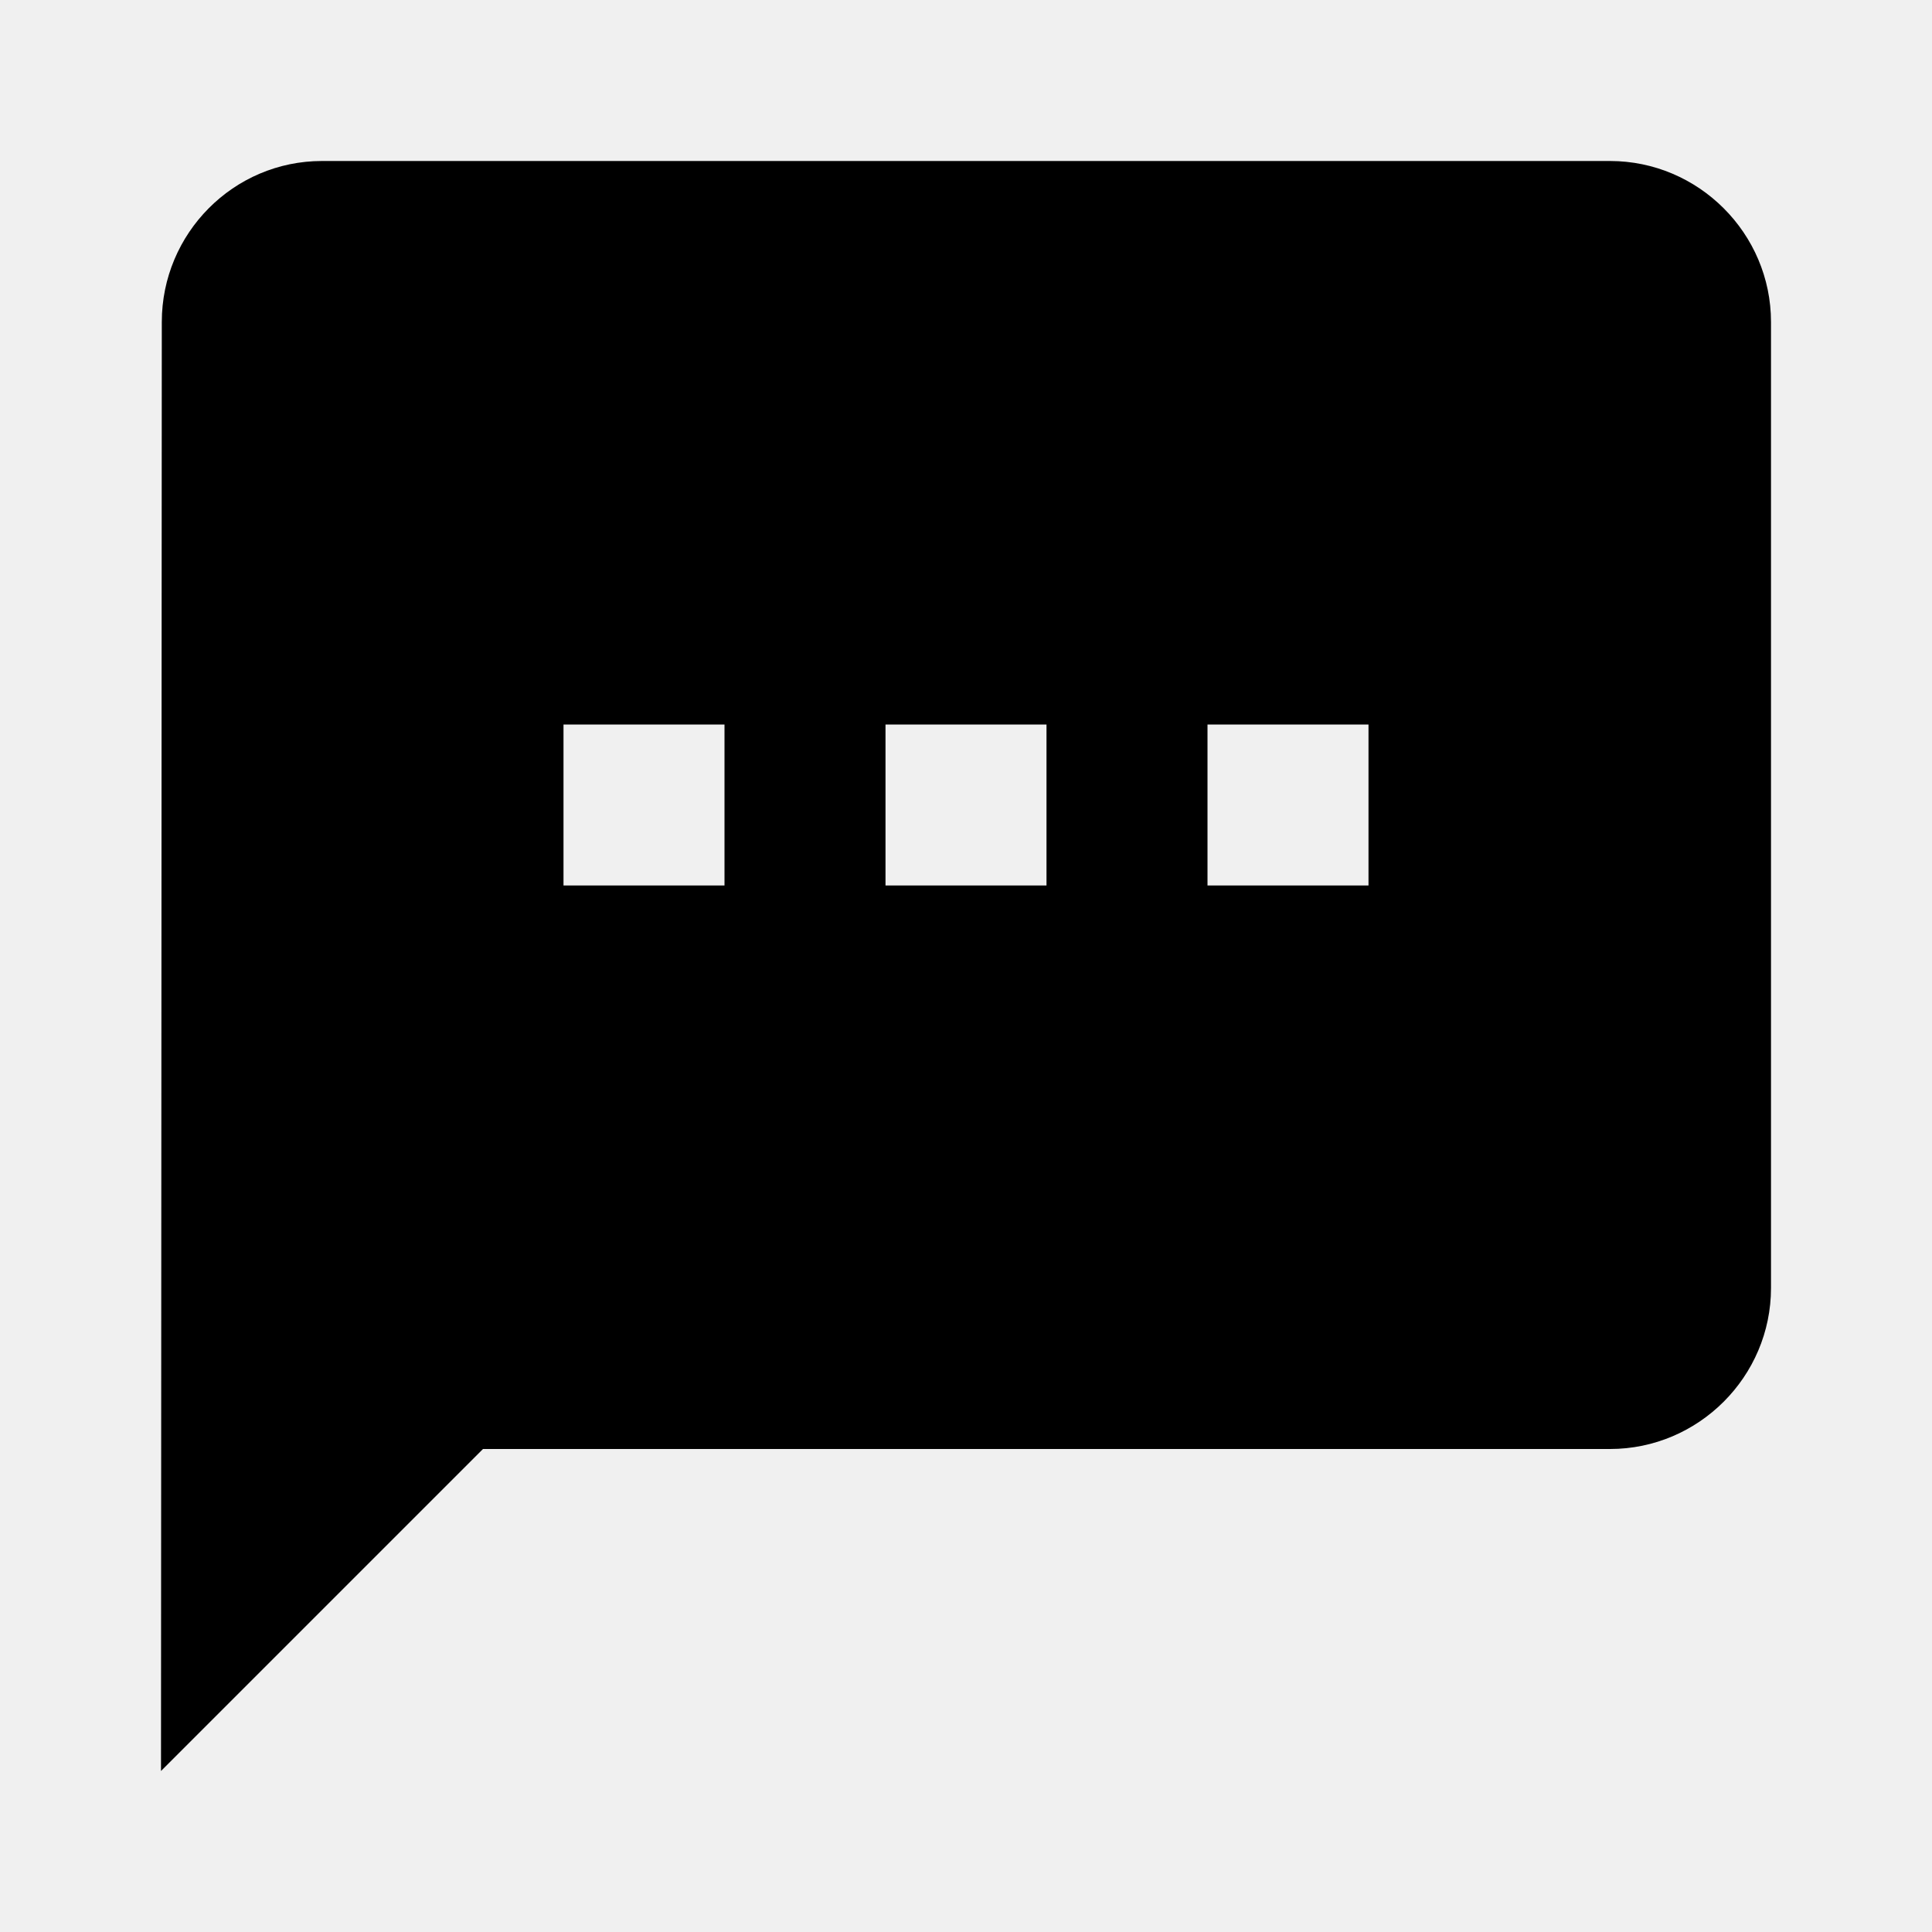
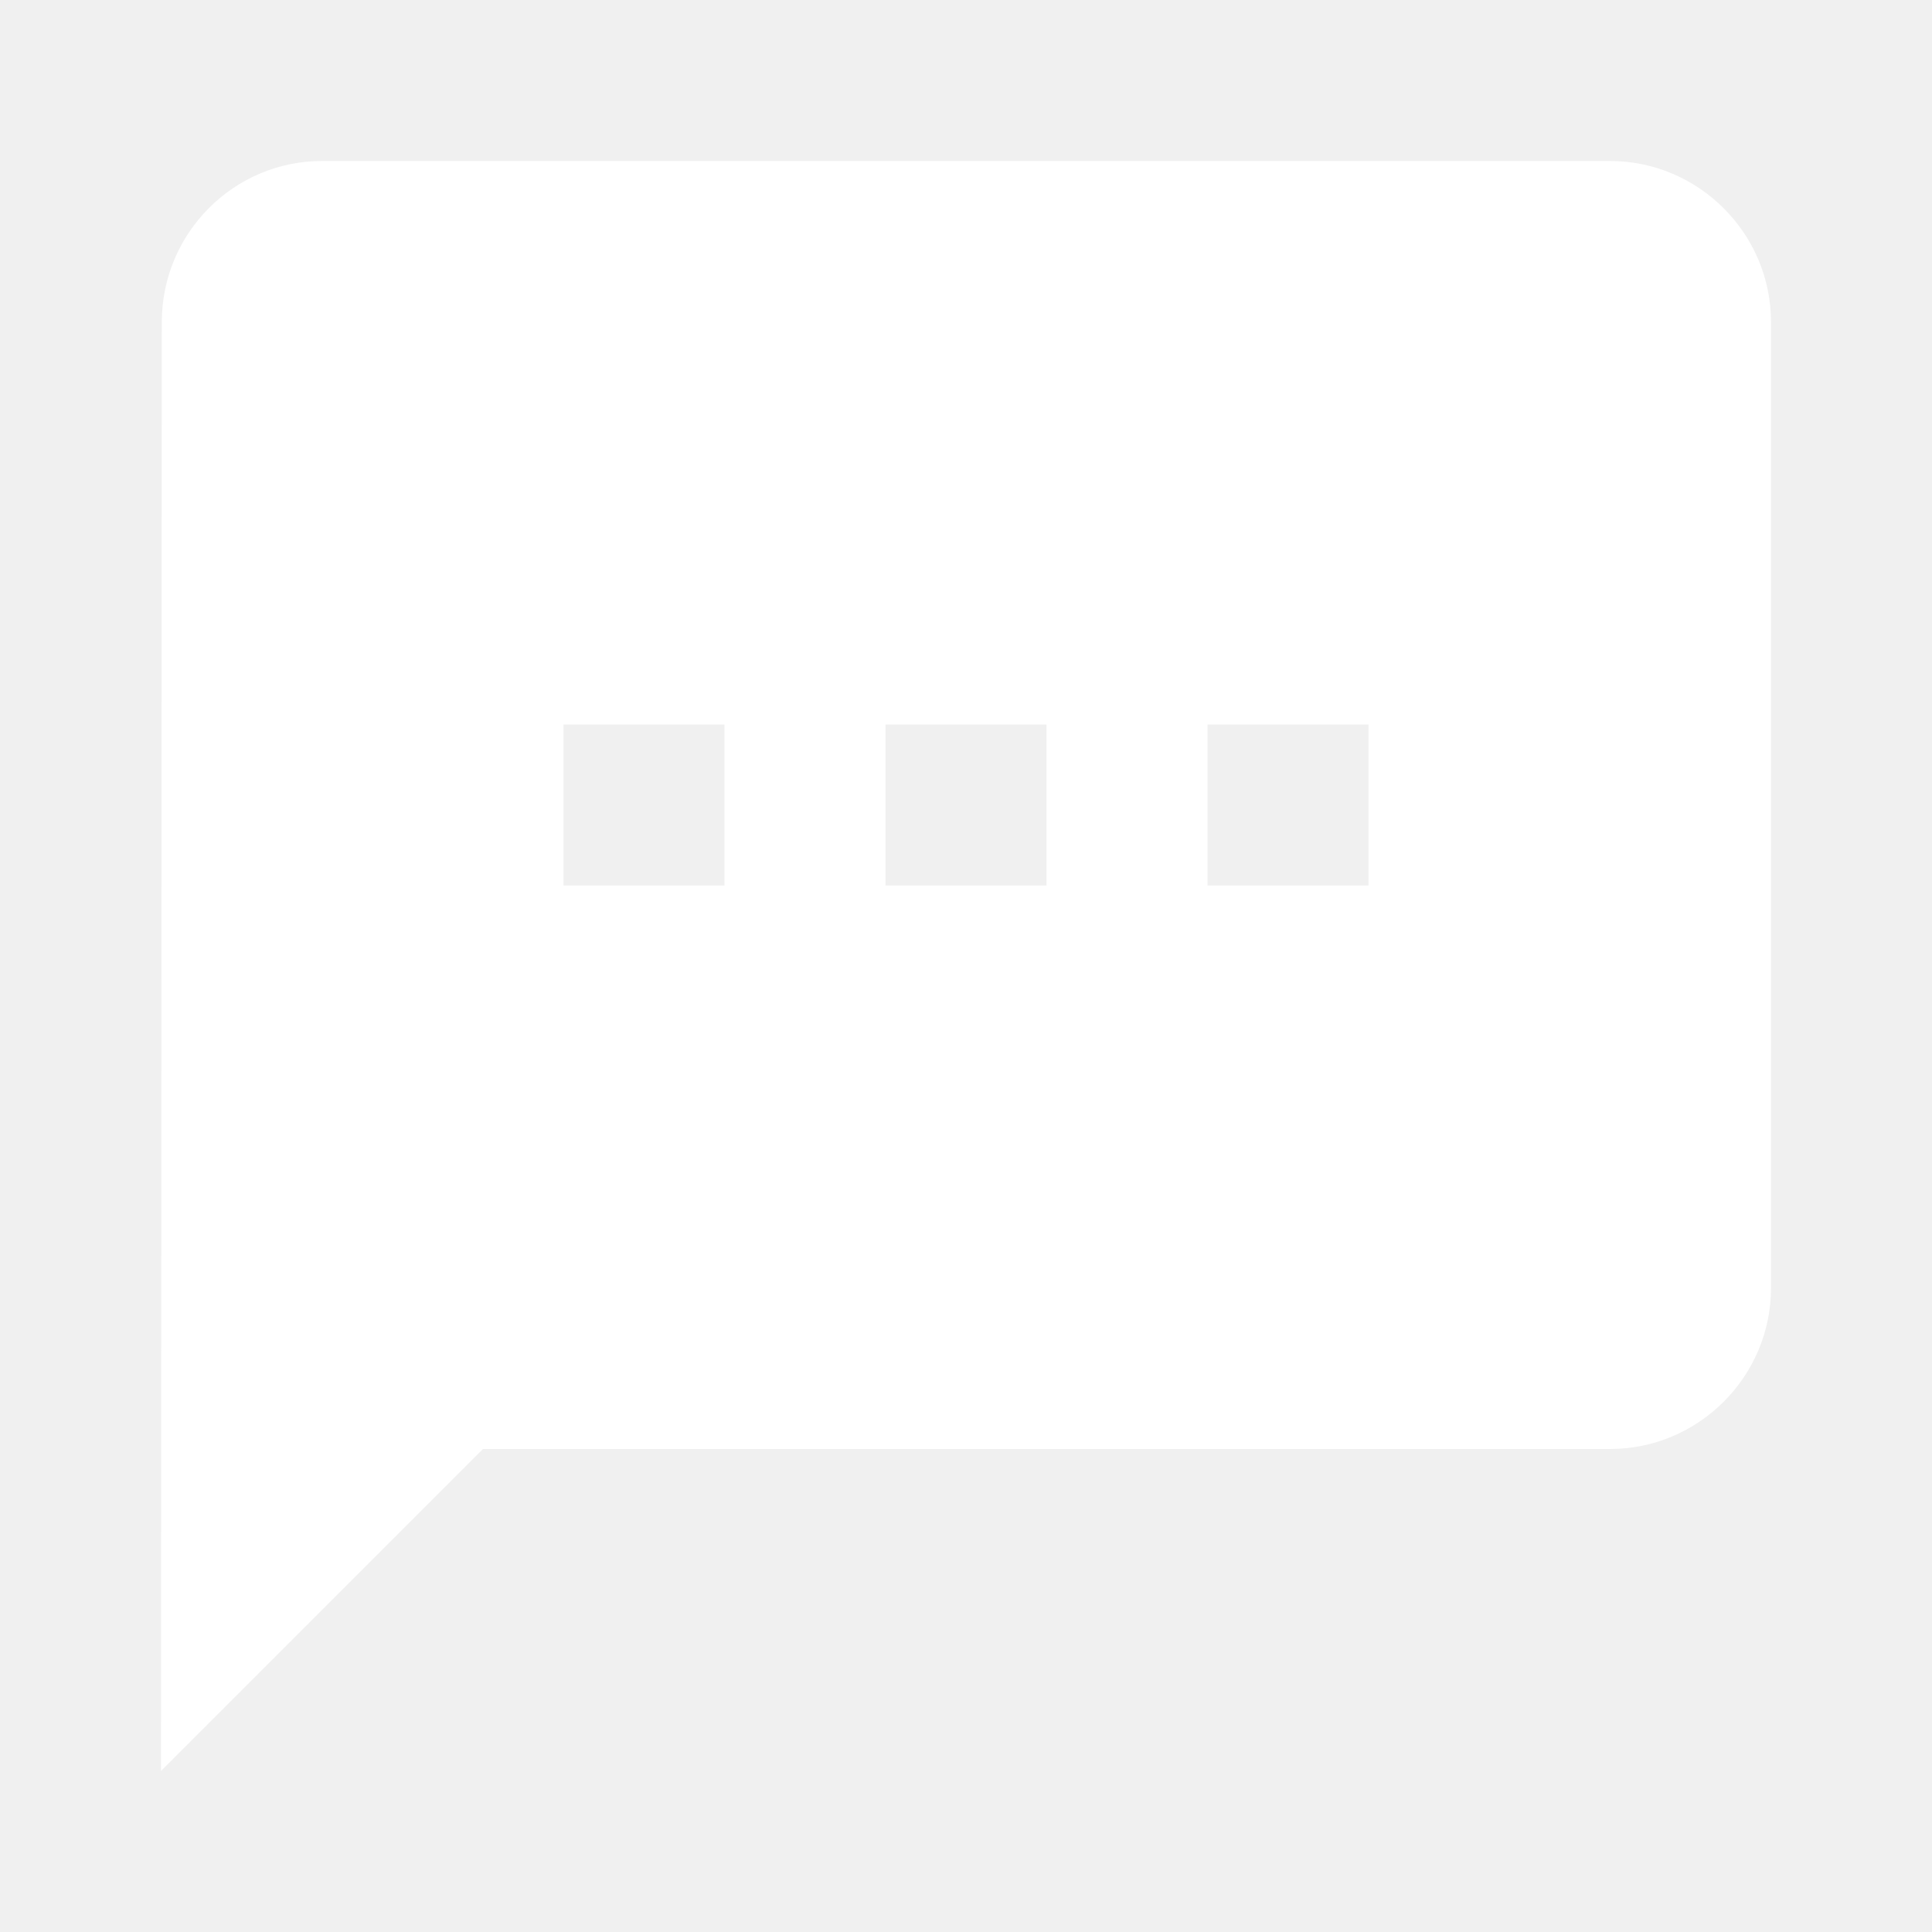
- <svg xmlns="http://www.w3.org/2000/svg" height="24" viewBox="0 0 24 24" width="24">
+ <svg xmlns="http://www.w3.org/2000/svg" height="24" viewBox="0 0 24 24" fill="white" width="24">
  <path d="M20 2H4c-1.1 0-1.99.9-1.99 2L2 22l4-4h14c1.1 0 2-.9 2-2V4c0-1.1-.9-2-2-2zM9 11H7V9h2v2zm4 0h-2V9h2v2zm4 0h-2V9h2v2z" />
  <path d="M0 0h24v24H0z" fill="none" />
</svg>
